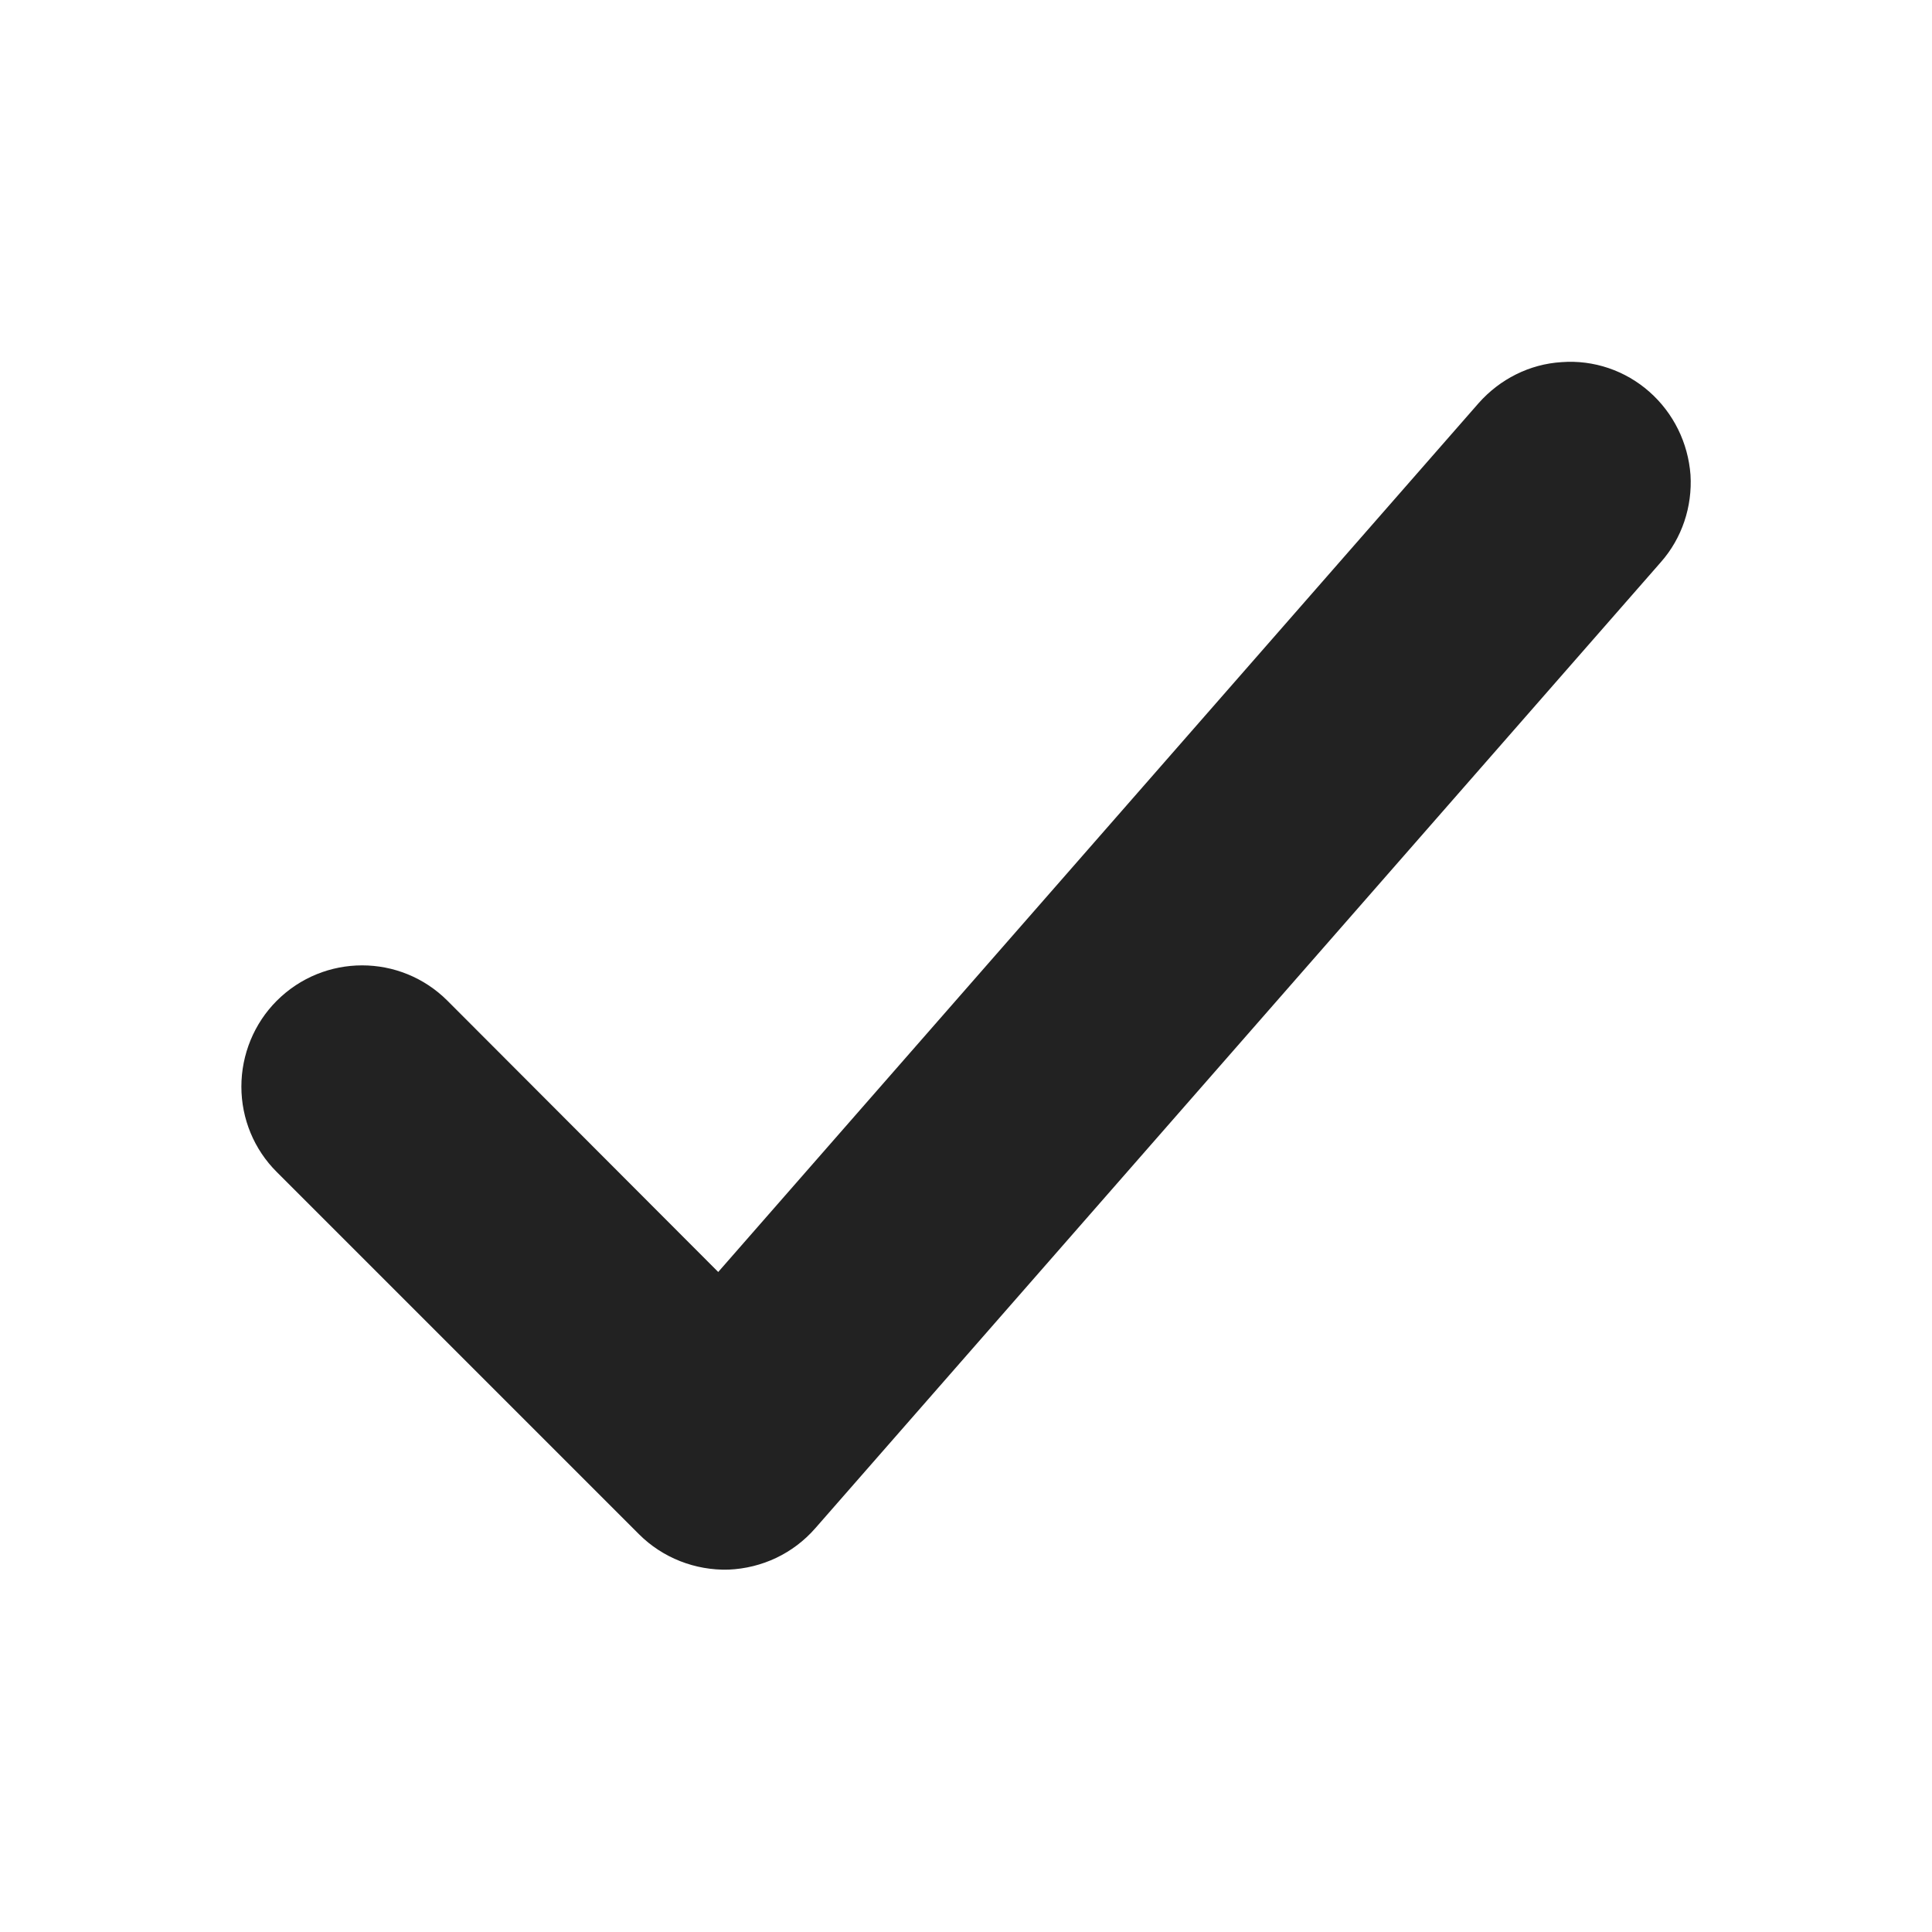
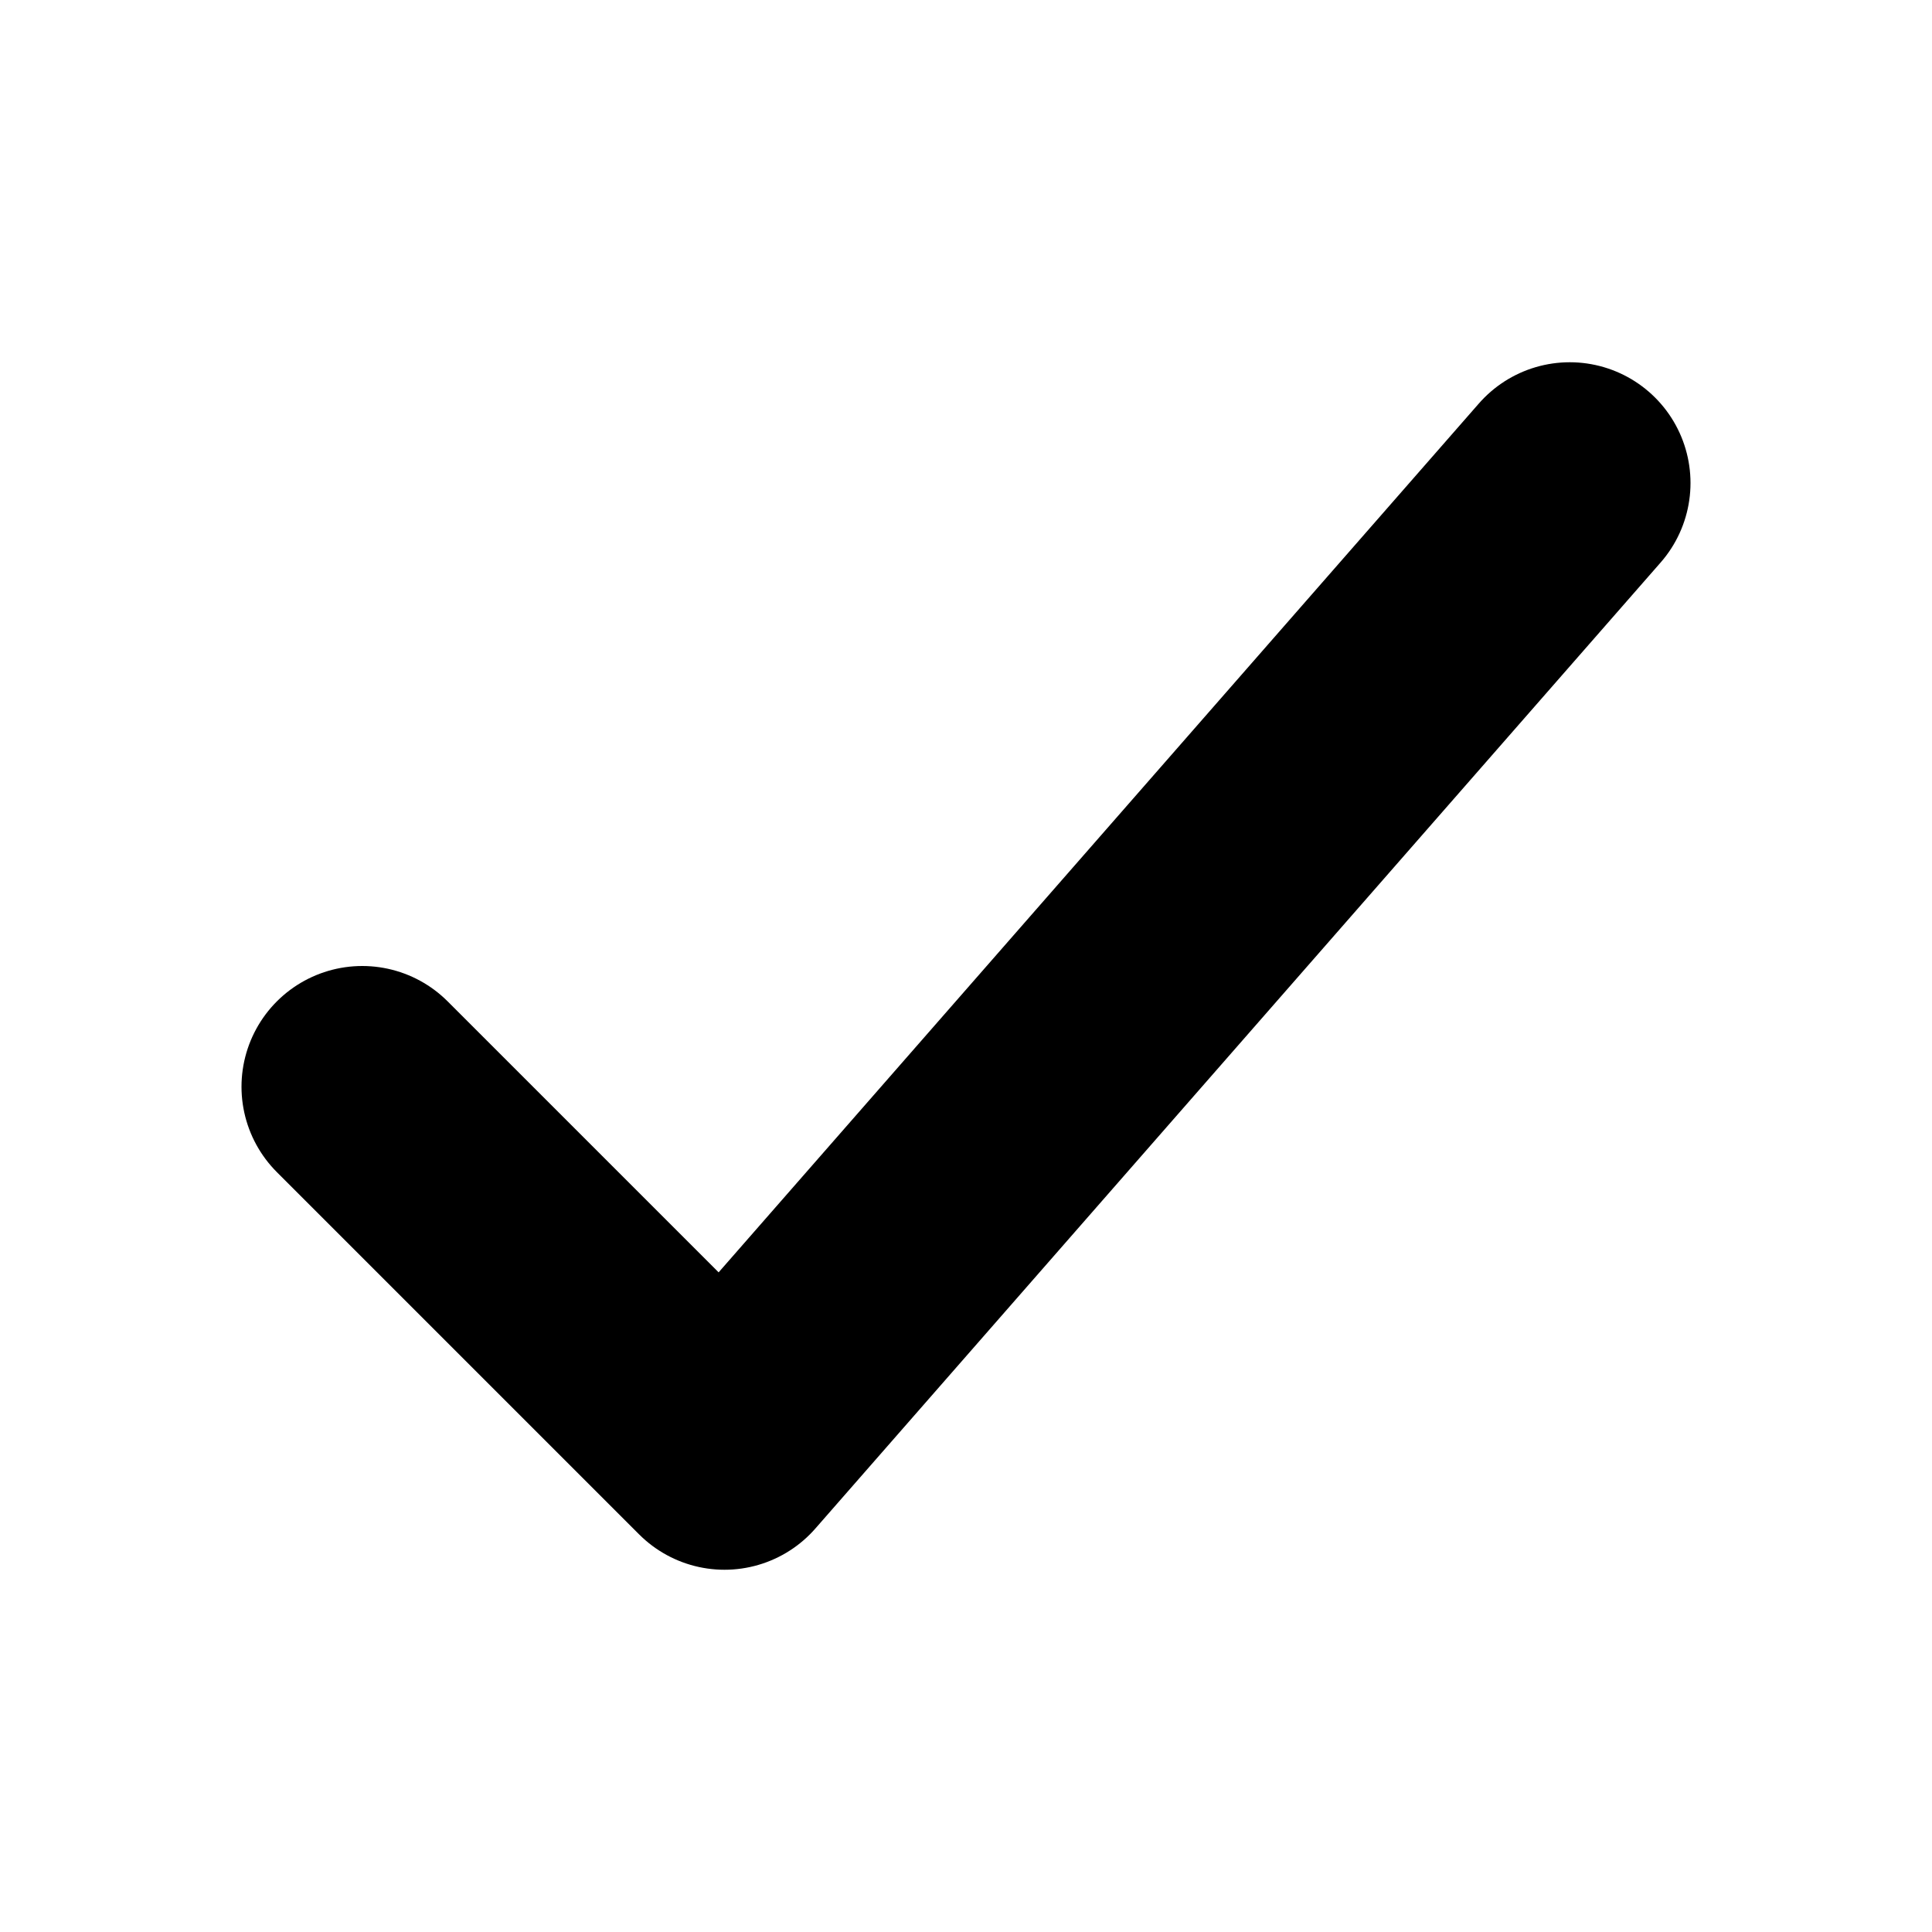
- <svg xmlns="http://www.w3.org/2000/svg" height="16px" viewBox="0 0 16 16" width="16px">
-   <path d="m 13.754 4.656 c 0.176 -0.199 0.262 -0.461 0.246 -0.723 c -0.02 -0.266 -0.141 -0.512 -0.34 -0.688 c -0.199 -0.176 -0.461 -0.266 -0.727 -0.246 c -0.266 0.016 -0.512 0.141 -0.688 0.34 l -6.297 7.195 l -2.242 -2.246 c -0.391 -0.391 -1.023 -0.391 -1.414 0 c -0.188 0.188 -0.293 0.445 -0.293 0.711 s 0.105 0.52 0.293 0.707 l 3 3 c 0.195 0.195 0.465 0.301 0.742 0.293 c 0.277 -0.012 0.535 -0.133 0.719 -0.344 z m 0 0" fill="#222222" />
+ <svg xmlns="http://www.w3.org/2000/svg" xmlns:ns1="https://www.gtk.org/grappa" ns1:rendering="symbolic" width="16" height="16" ns1:version="1" ns1:state="0" ns1:state-names="outline empty">
+   <path id="path0" fill="none" stroke="url(&quot;#gpa:foreground&quot;) rgb(0,0,0)" stroke-width="2" stroke-linecap="round" stroke-linejoin="round" d="M 3 9 L 6 12 L 13 4" class="transparent-fill foreground-stroke" ns1:stroke="foreground" ns1:fill="none" ns1:states="outline" ns1:stroke-minwidth="25%" ns1:stroke-maxwidth="150%">
+     </path>
</svg>
